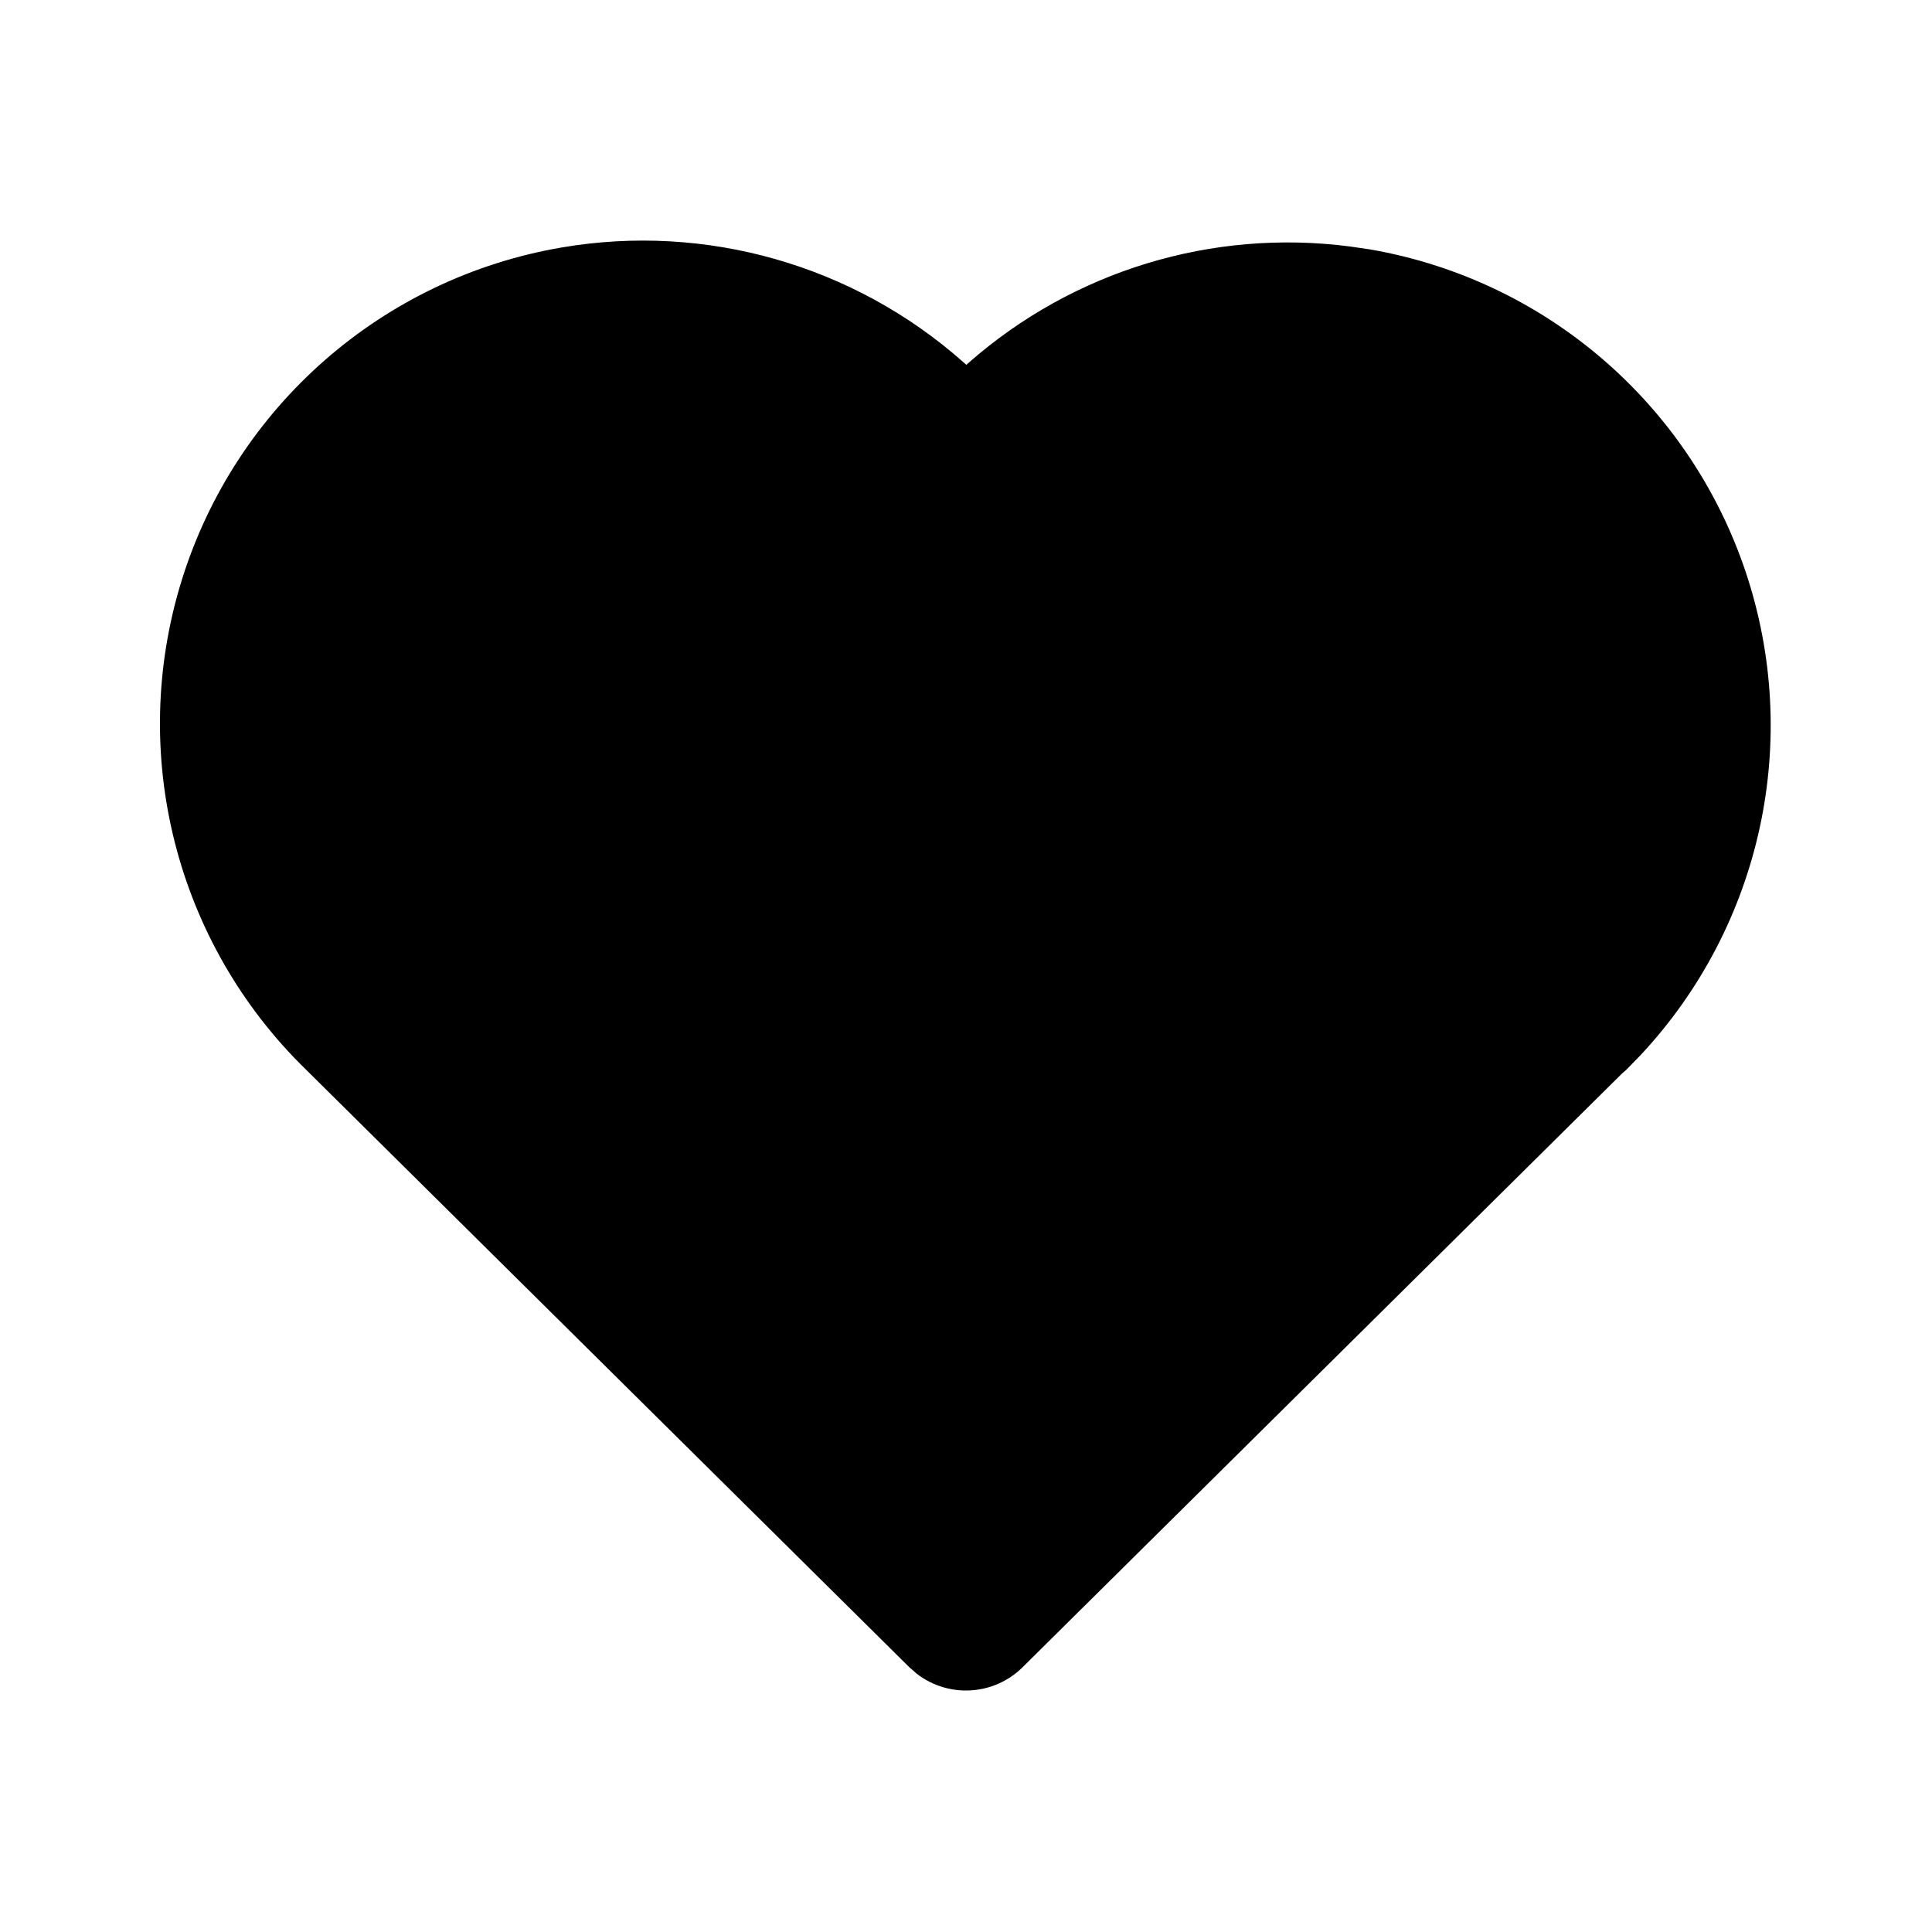
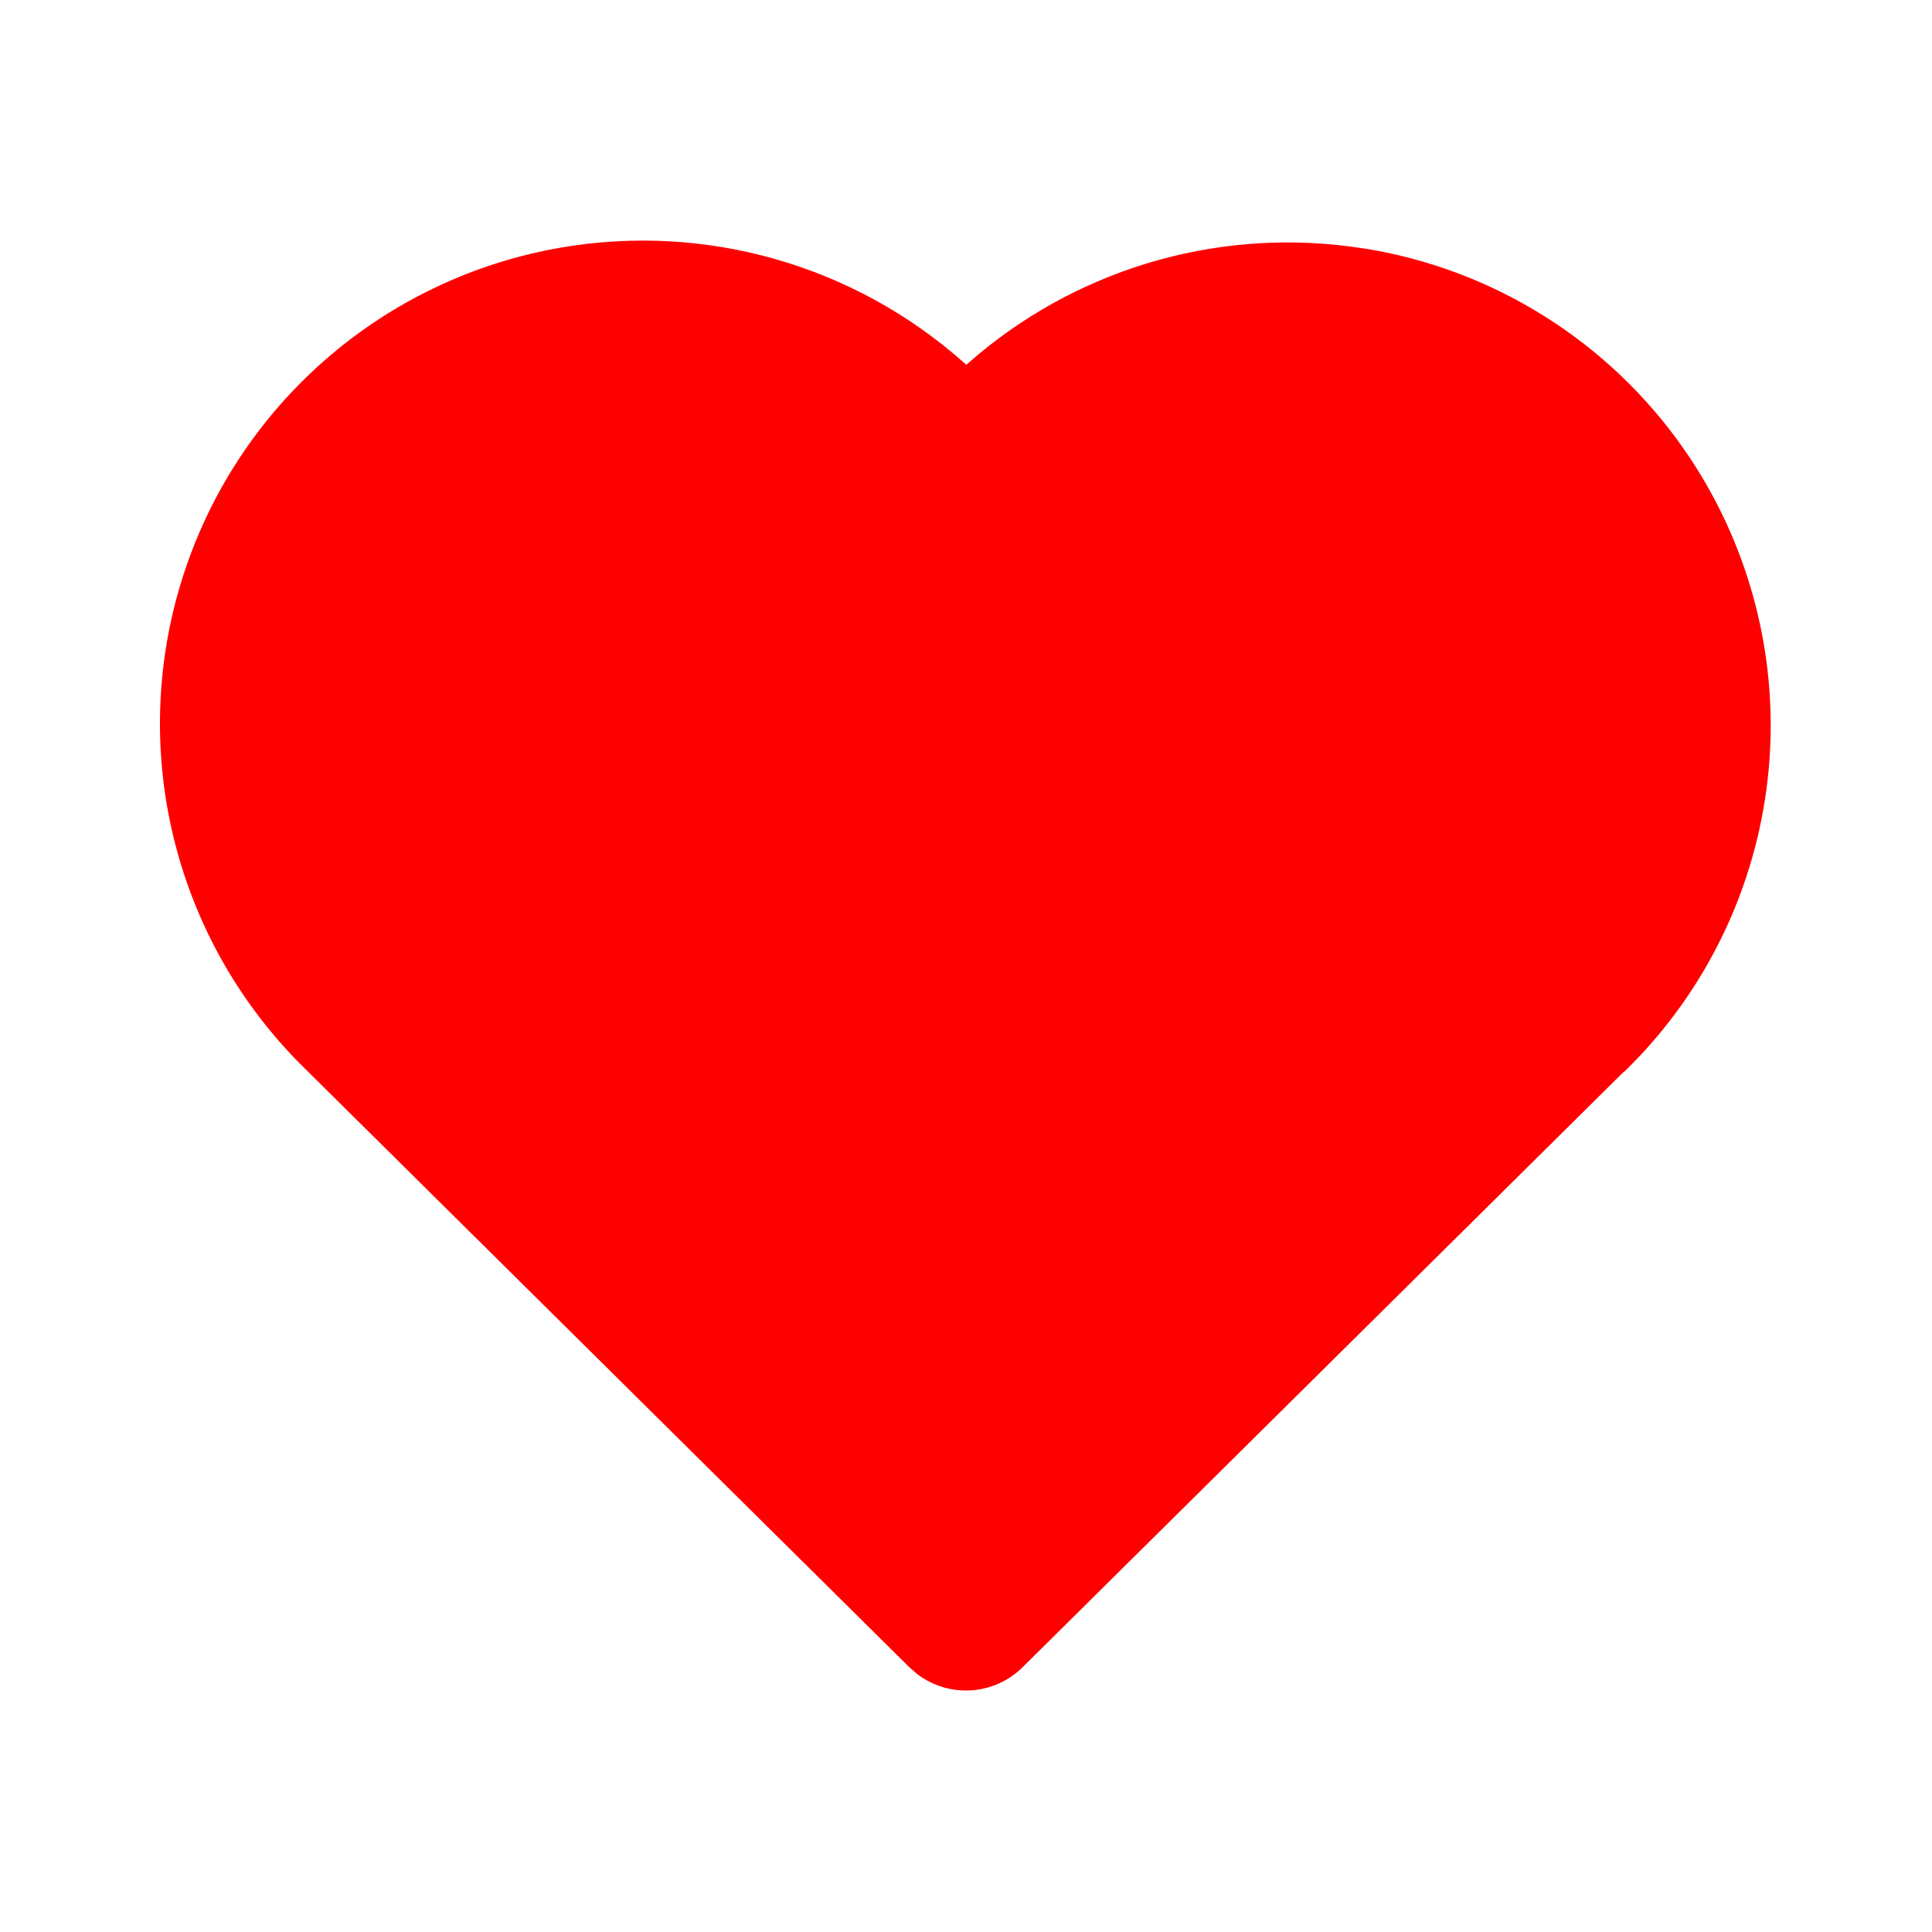
<svg xmlns="http://www.w3.org/2000/svg" width="1em" height="1em" viewBox="0 0 24 24">
-   <path fill="currentColor" d="M6.979 3.074a6 6 0 0 1 4.988 1.425l.037.033l.034-.03a6 6 0 0 1 4.733-1.44l.246.036a6 6 0 0 1 3.364 10.008l-.18.185l-.048.041l-7.45 7.379a1 1 0 0 1-1.313.082l-.094-.082l-7.493-7.422A6 6 0 0 1 6.979 3.074" />
+   <path fill="#f00" d="M6.979 3.074a6 6 0 0 1 4.988 1.425l.037.033l.034-.03a6 6 0 0 1 4.733-1.44l.246.036a6 6 0 0 1 3.364 10.008l-.18.185l-.048.041l-7.45 7.379a1 1 0 0 1-1.313.082l-.094-.082l-7.493-7.422A6 6 0 0 1 6.979 3.074" />
</svg>
